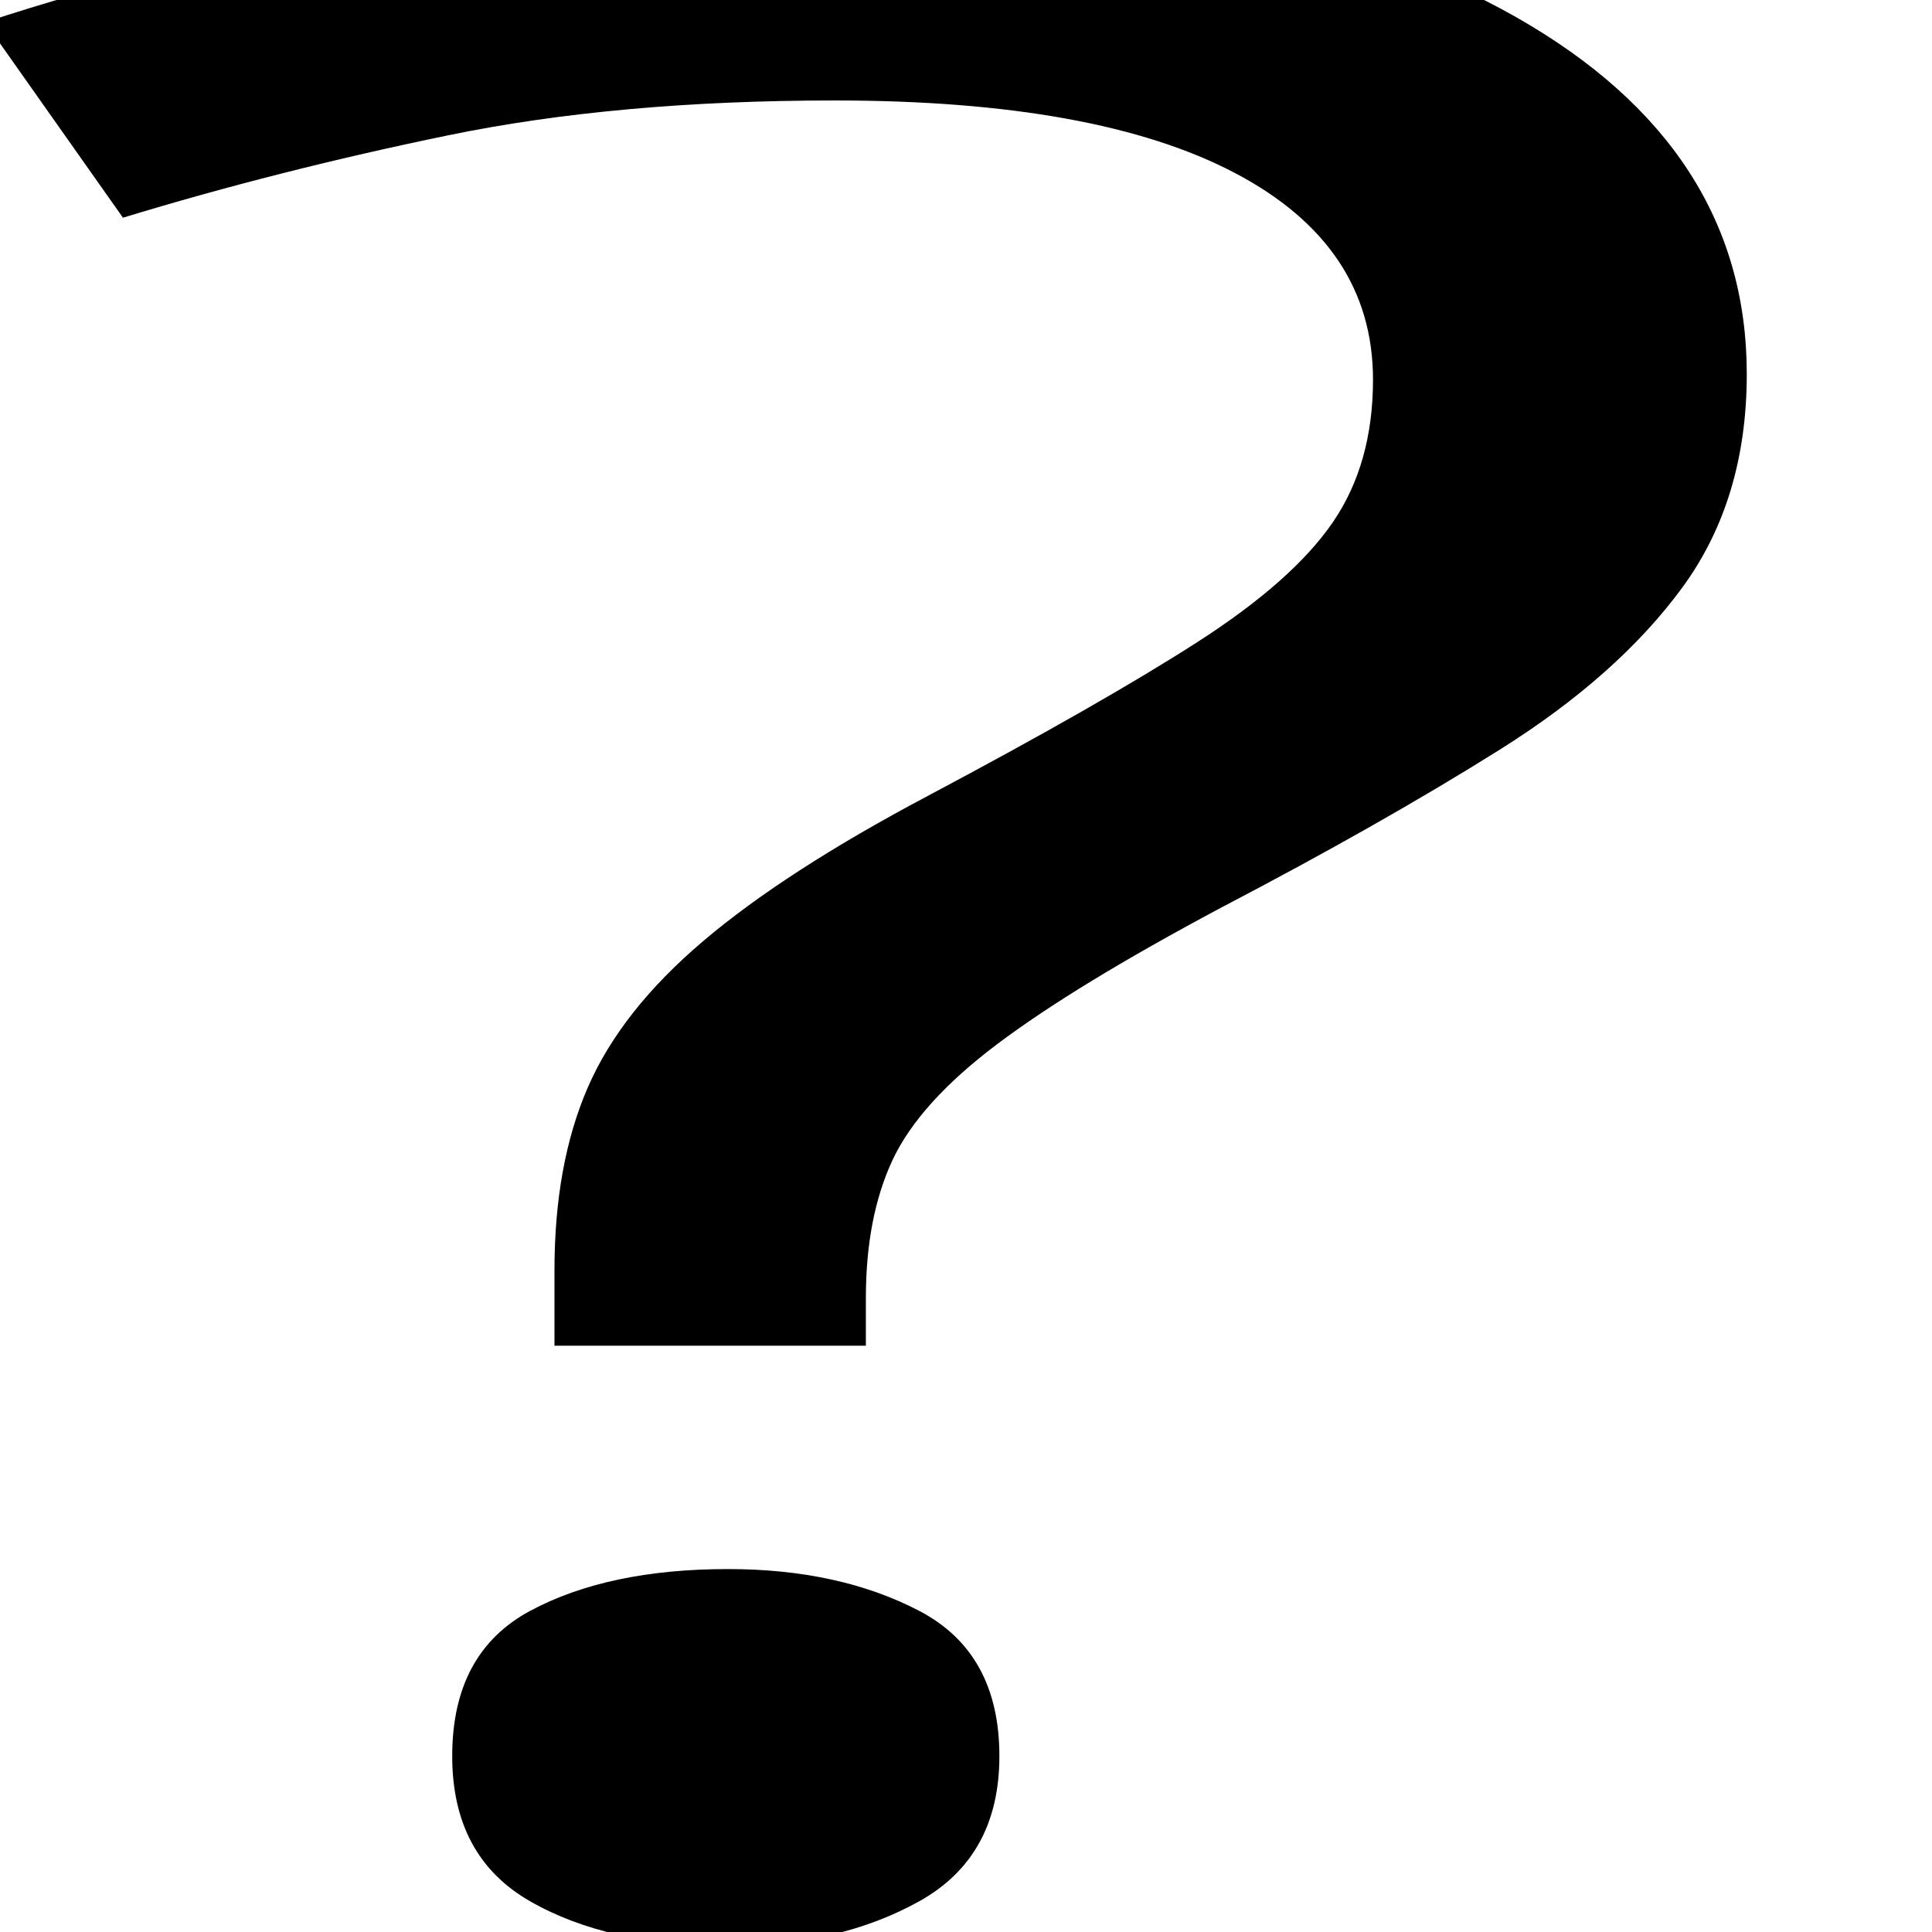
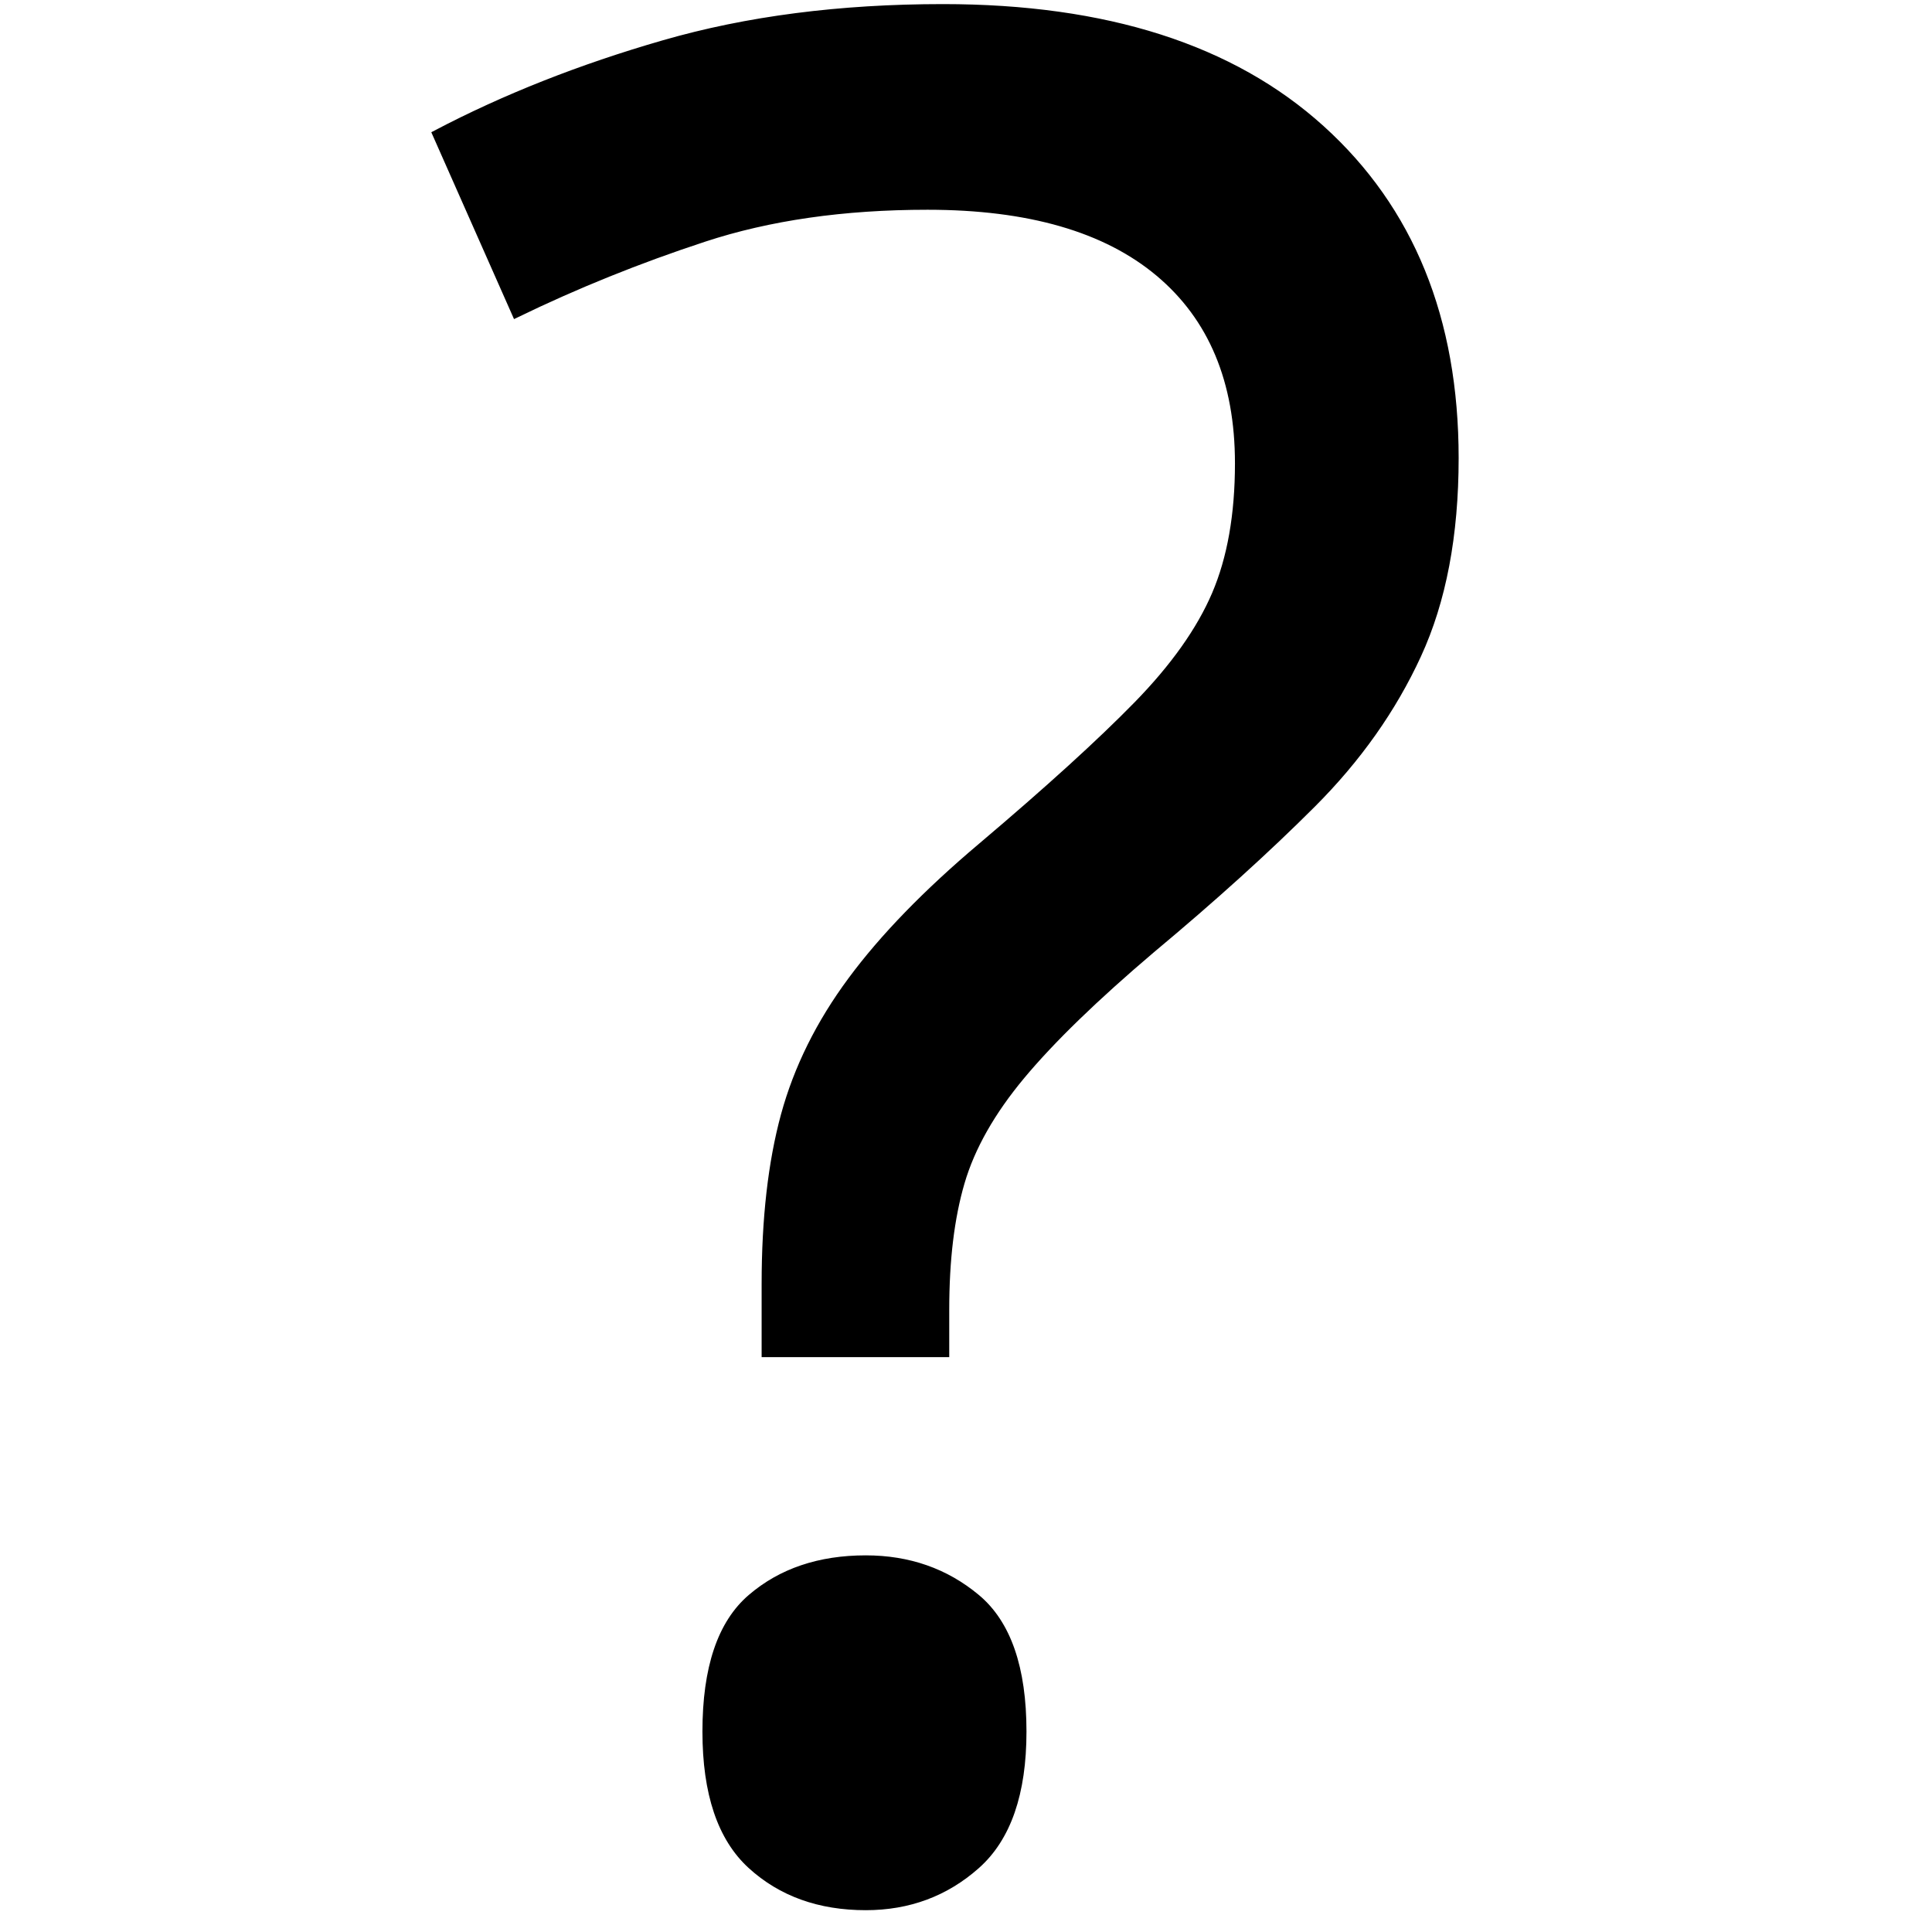
- <svg xmlns="http://www.w3.org/2000/svg" id="svg2" version="1.1" width="256" height="256">
+ <svg xmlns="http://www.w3.org/2000/svg" height="256" width="256" version="1.1" id="svg2">
  <defs id="defs6" />
-   <text xml:space="preserve" style="font-size:466.982px;font-style:normal;font-variant:normal;font-weight:normal;font-stretch:normal;line-height:125%;letter-spacing:0px;word-spacing:0px;fill:#000000;fill-opacity:1;stroke:none;font-family:Gentium;-inkscape-font-specification:Gentium" x="-7.172" y="318.948" id="text2987" transform="scale(1.26231,0.7921987)">
-     <tspan id="tspan2989" x="-7.172" y="318.948">?</tspan>
+   <text transform="scale(0.9999832,1.000017)" id="text1621" y="247.838" x="53.704" style="font-size:340.878px;line-height:159.786px;font-family:Gentium;-inkscape-font-specification:'Gentium, Normal';letter-spacing:0px;word-spacing:0px;writing-mode:lr-tb;fill:#000000;stroke:#000000;stroke-width:1;stroke-linecap:butt;stroke-linejoin:miter;stroke-miterlimit:4;stroke-dasharray:none;stroke-opacity:1" xml:space="preserve">
+     <tspan style="fill:#000000;stroke:#000000;stroke-width:1;stroke-miterlimit:4;stroke-dasharray:none" y="247.838" x="53.704" id="tspan1619">?</tspan>
  </text>
</svg>
